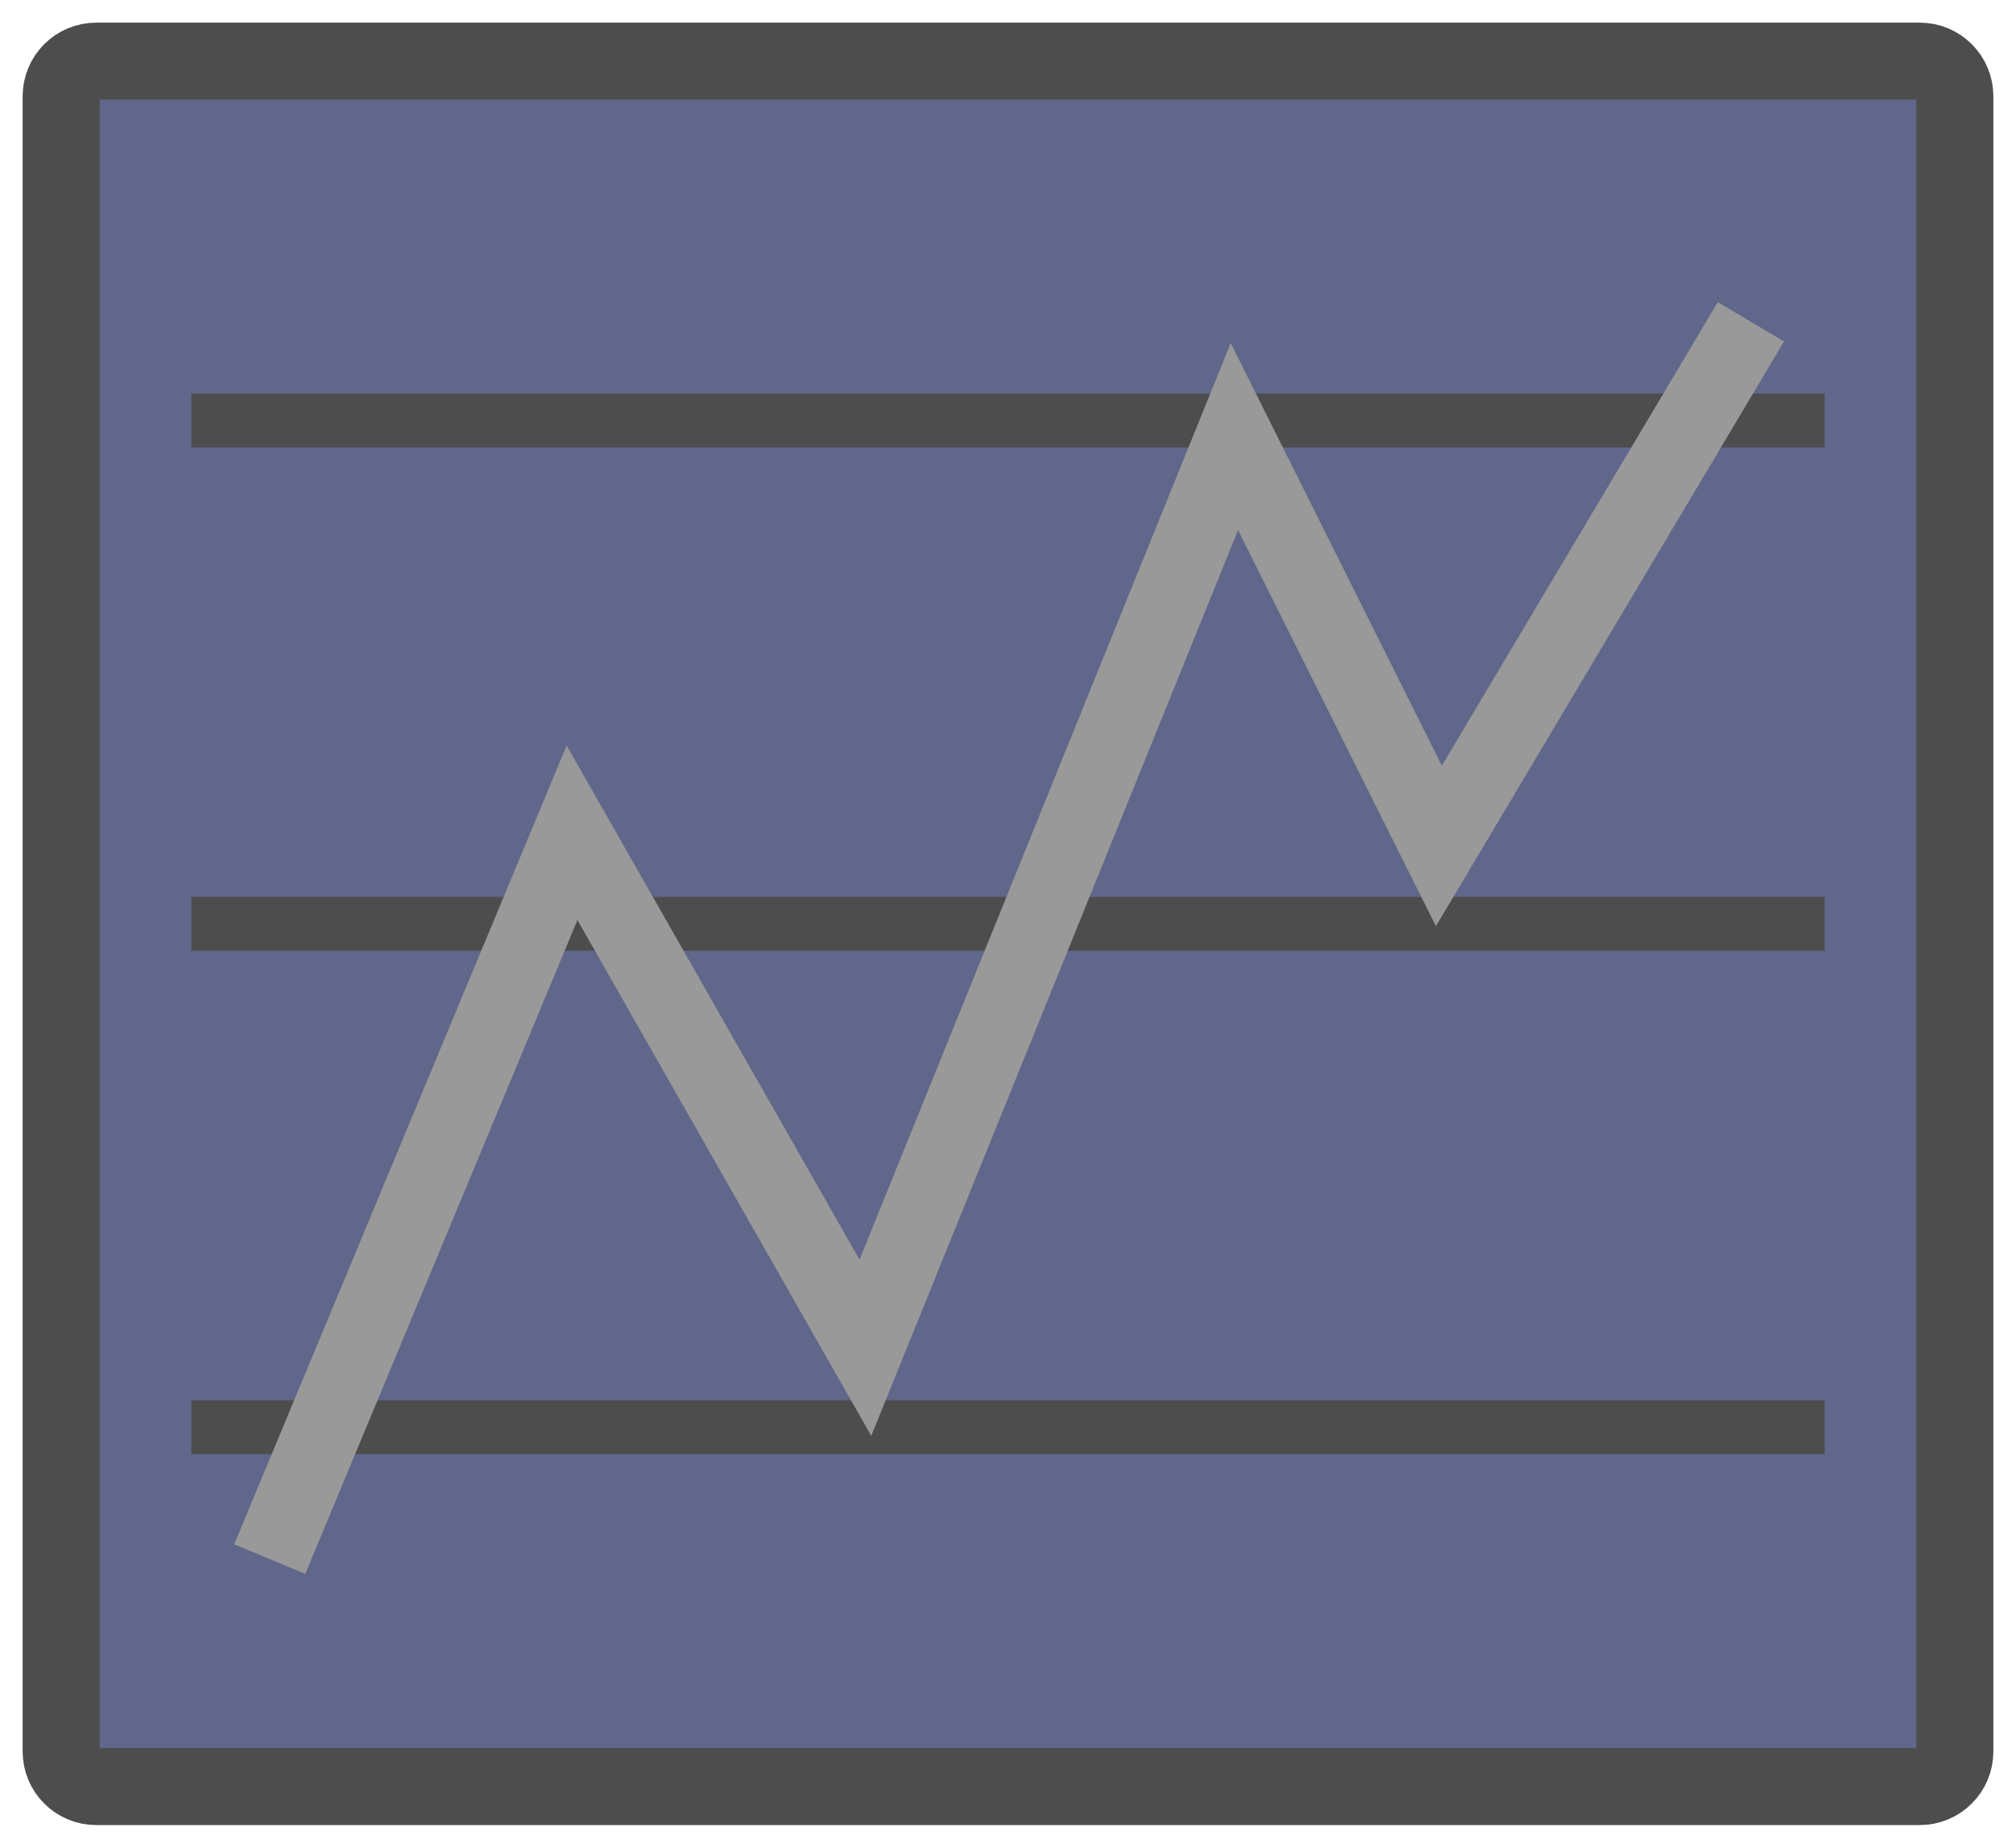
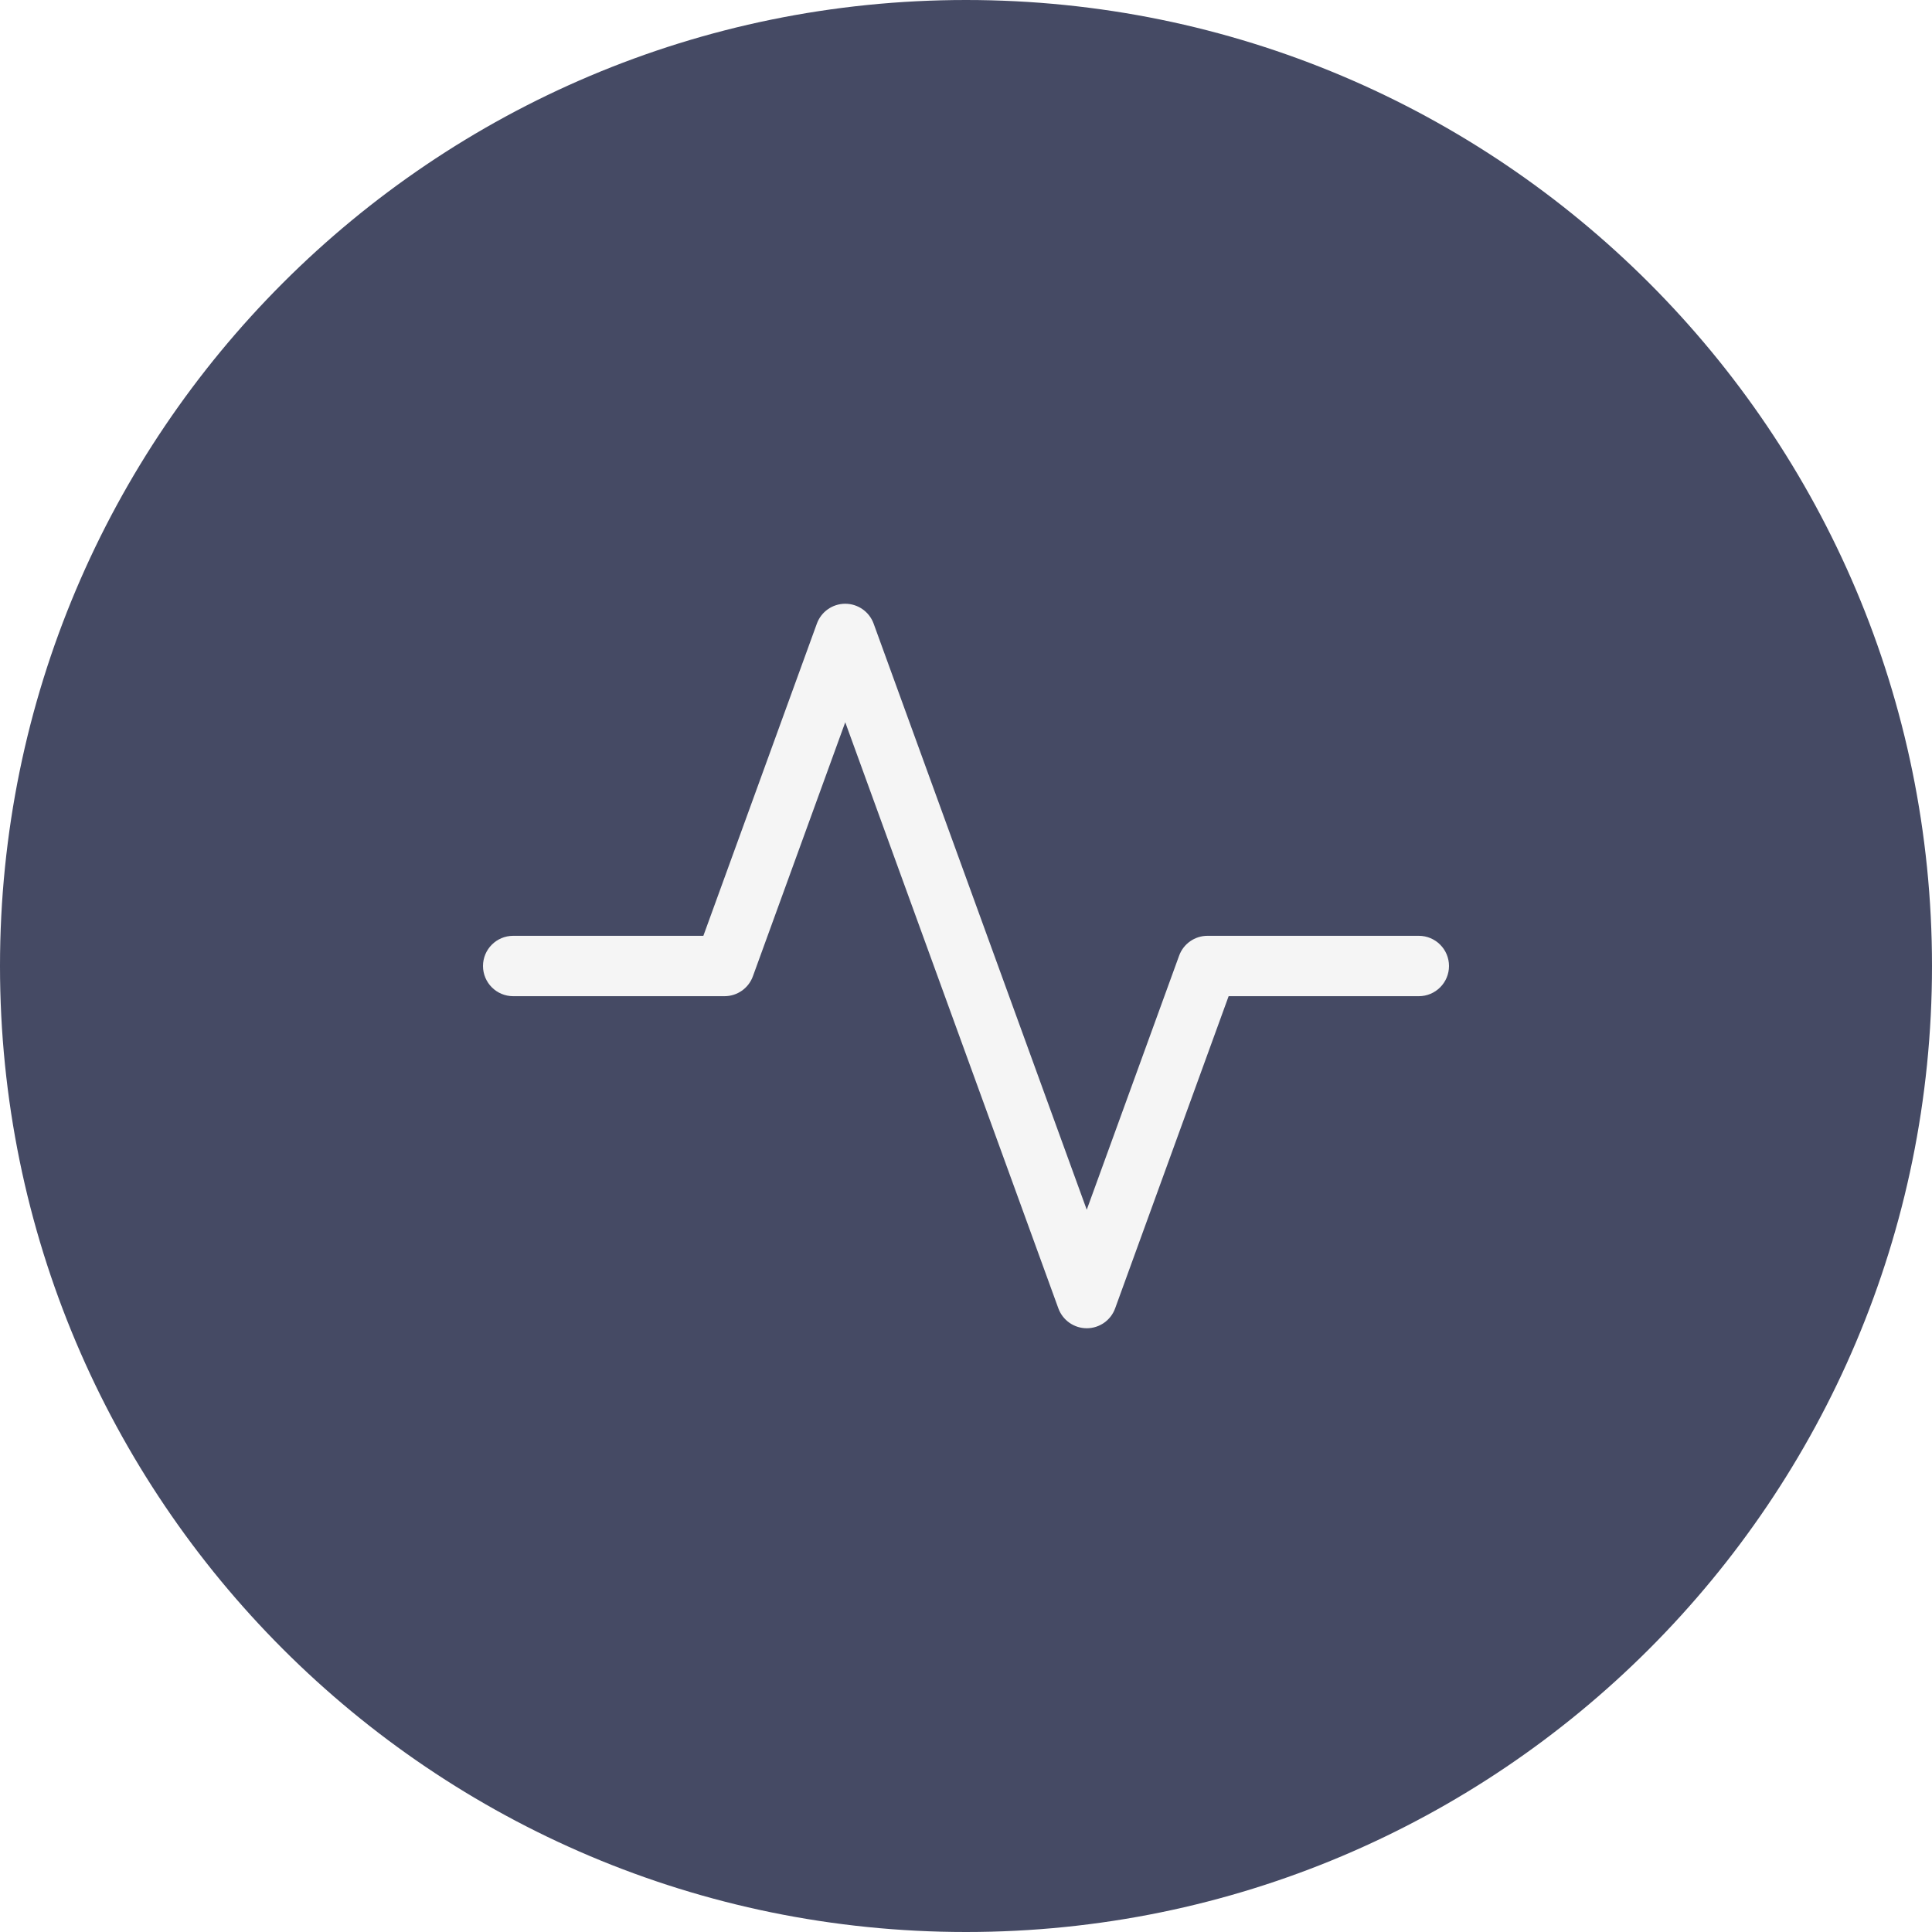
- <svg xmlns="http://www.w3.org/2000/svg" width="26.182" height="24" version="1.1" viewBox="0 0 26.182 24">
-   <path d="m1.251 0.794h23.68c0.253 0 0.457 0.204 0.457 0.457v21.498c0 0.253-0.204 0.457-0.457 0.457h-23.68c-0.253 0-0.457-0.204-0.457-0.457v-21.498c0-0.253 0.204-0.457 0.457-0.457z" fill="#60678B" stroke="#4d4d4d" stroke-width="1" />
-   <path d="m2.485 5.462h21.211" fill="none" stroke="#4d4d4d" stroke-width="0.7px" />
-   <path d="m2.485 12h21.211" fill="none" stroke="#4d4d4d" stroke-width="0.7px" />
-   <path d="m2.485 18.538h21.211" fill="none" stroke="#4d4d4d" stroke-width="0.7px" />
-   <path d="m3.503 20.251 3.926-9.434 3.81 6.689 4.792-11.835 2.656 5.317 4.052-6.808" fill="none" stroke="#999999" stroke-width="1" />
+ <svg xmlns="http://www.w3.org/2000/svg" width="32" height="32" version="1.1" viewBox="0 0 32 32">
+   <path d="m16-6.9938e-7c8.837-3.8626e-7 16 7.163 16 16 0 8.837-7.163 16-16 16-8.837 0-16-7.163-16-16-3.8626e-7 -8.837 7.163-16 16-16z" fill="#454A64" />
+   <path d="m14 10c0.21 0 0.398 0.132 0.47 0.329l3.53 9.708 1.53-4.208c0.072-0.198 0.26-0.329 0.47-0.329h3.5c0.276 0 0.5 0.224 0.5 0.5s-0.224 0.5-0.5 0.5h-3.15l-1.88 5.171c-0.072 0.198-0.26 0.329-0.47 0.329-0.21 0-0.398-0.132-0.47-0.329l-3.53-9.708-1.53 4.208c-0.072 0.198-0.26 0.329-0.47 0.329h-3.5c-0.276 0-0.5-0.224-0.5-0.5s0.224-0.5 0.5-0.5h3.15l1.88-5.171c0.072-0.198 0.26-0.329 0.47-0.329z" fill="#F5F5F5" />
</svg>
